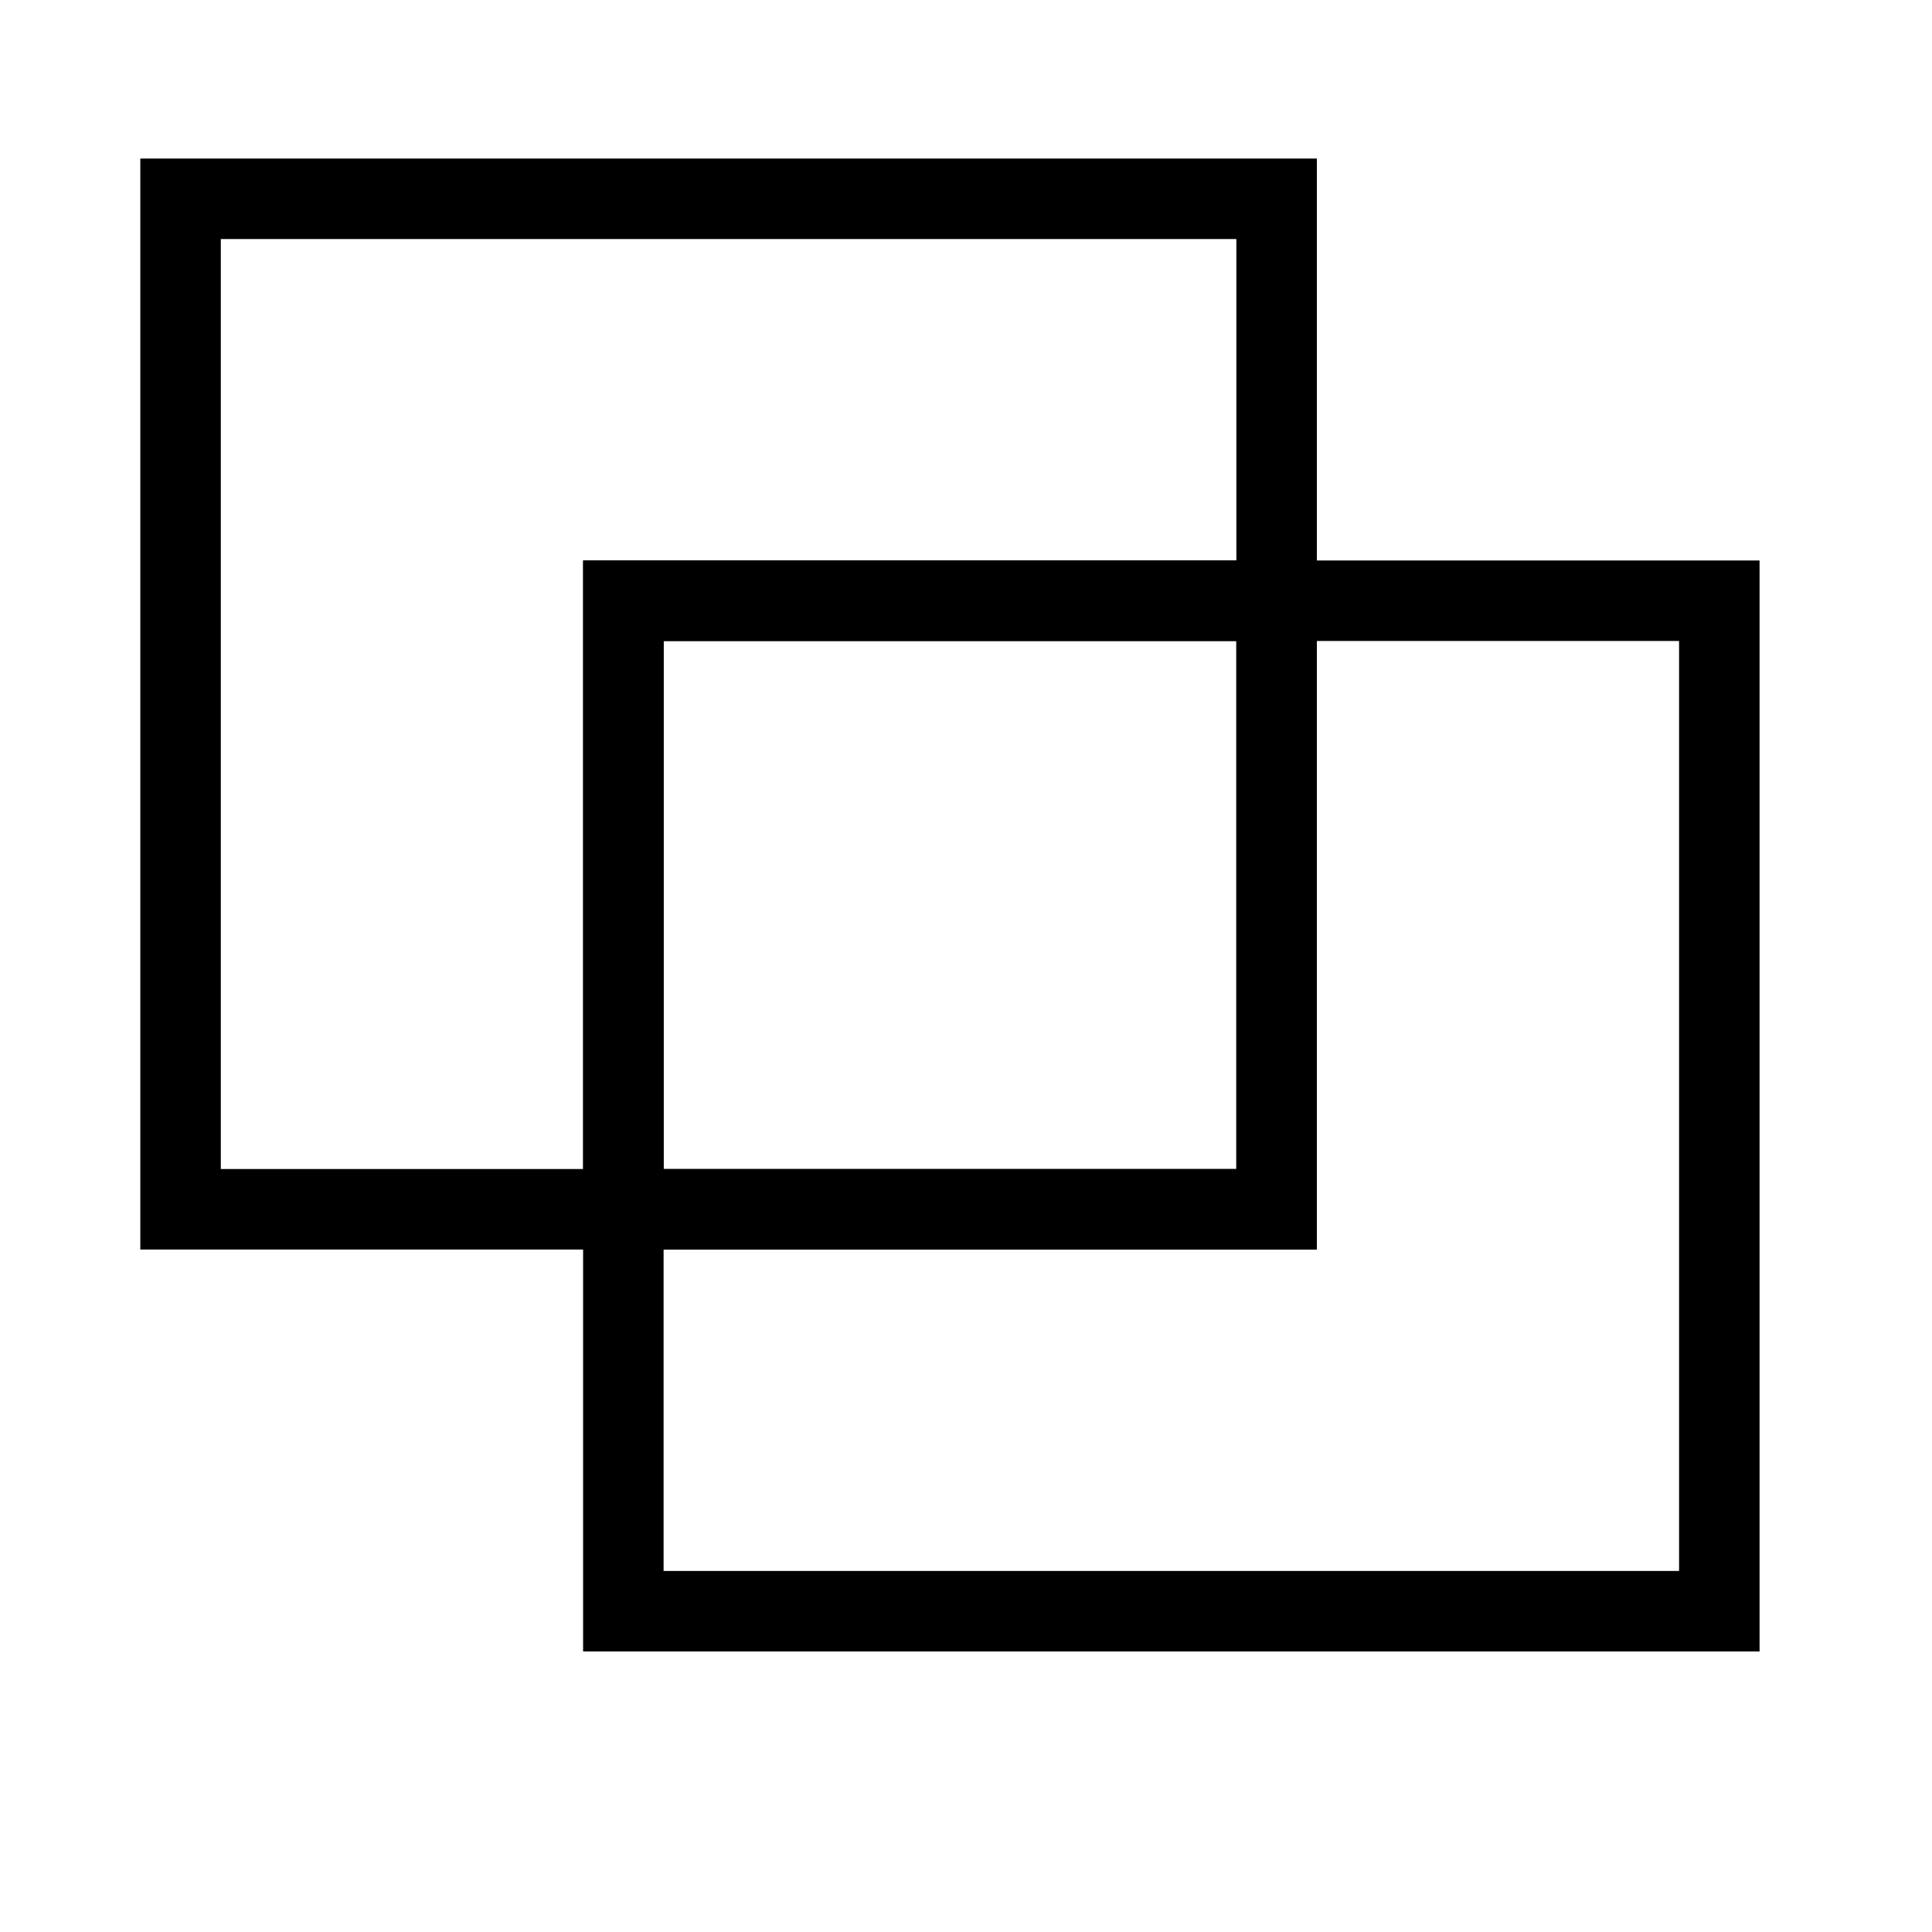
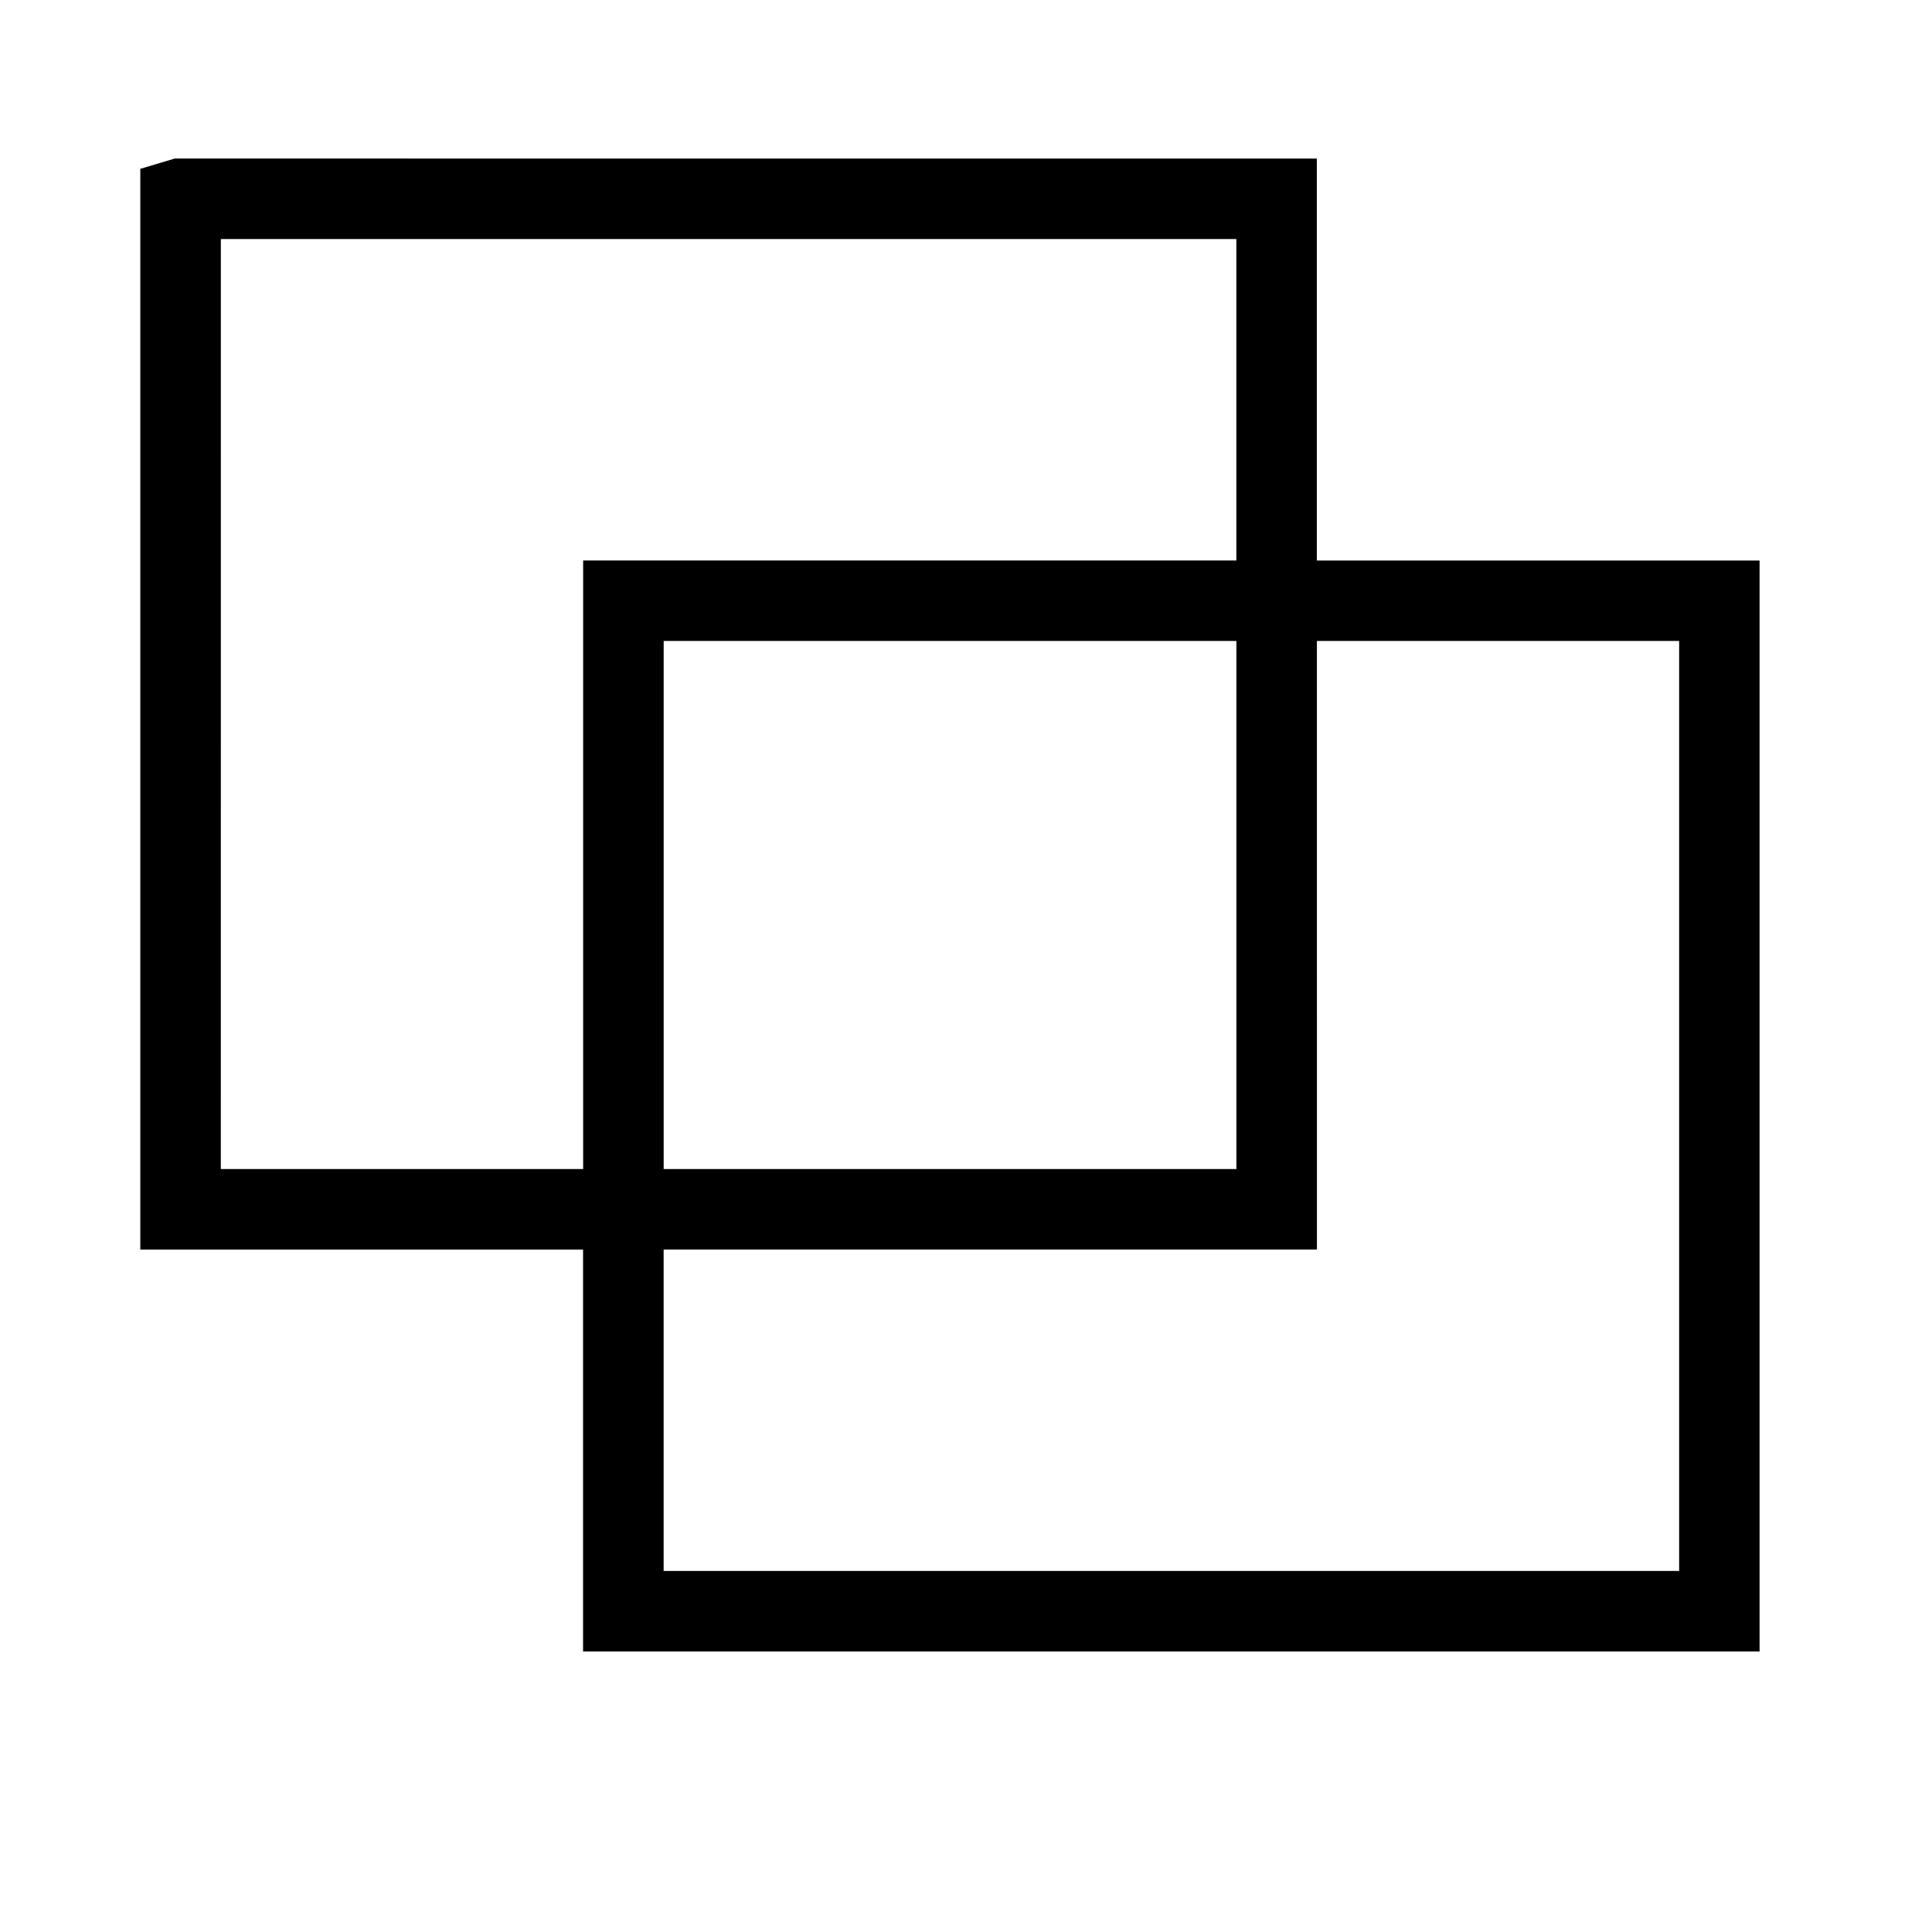
<svg xmlns="http://www.w3.org/2000/svg" width="48" height="48" version="1.1">
-   <path d="m15.488 14.926v15.119h16.229v-15.119h-16.229z" fill="none" stroke="#000" stroke-width="2" />
-   <path d="m4.486 4.939v25.105h11.002v-15.119h16.229v-9.986h-27.23zm27.23 9.986v15.119h-16.229v9.986h27.229v-25.105h-11z" fill="none" stroke="#000" stroke-width="2" />
+   <path d="m4.34 3.939-0.854 0.256v26.85h11v9.986h29.23v-27.105h-11v-9.986zm1.147 2h25.23v7.986h-16.229v15.119h-9.002zm11.002 9.986h14.229v13.119h-14.229zm16.229 0h9v23.105h-25.23v-7.986h16.231z" color="#000000" style="-inkscape-stroke:none" />
</svg>
